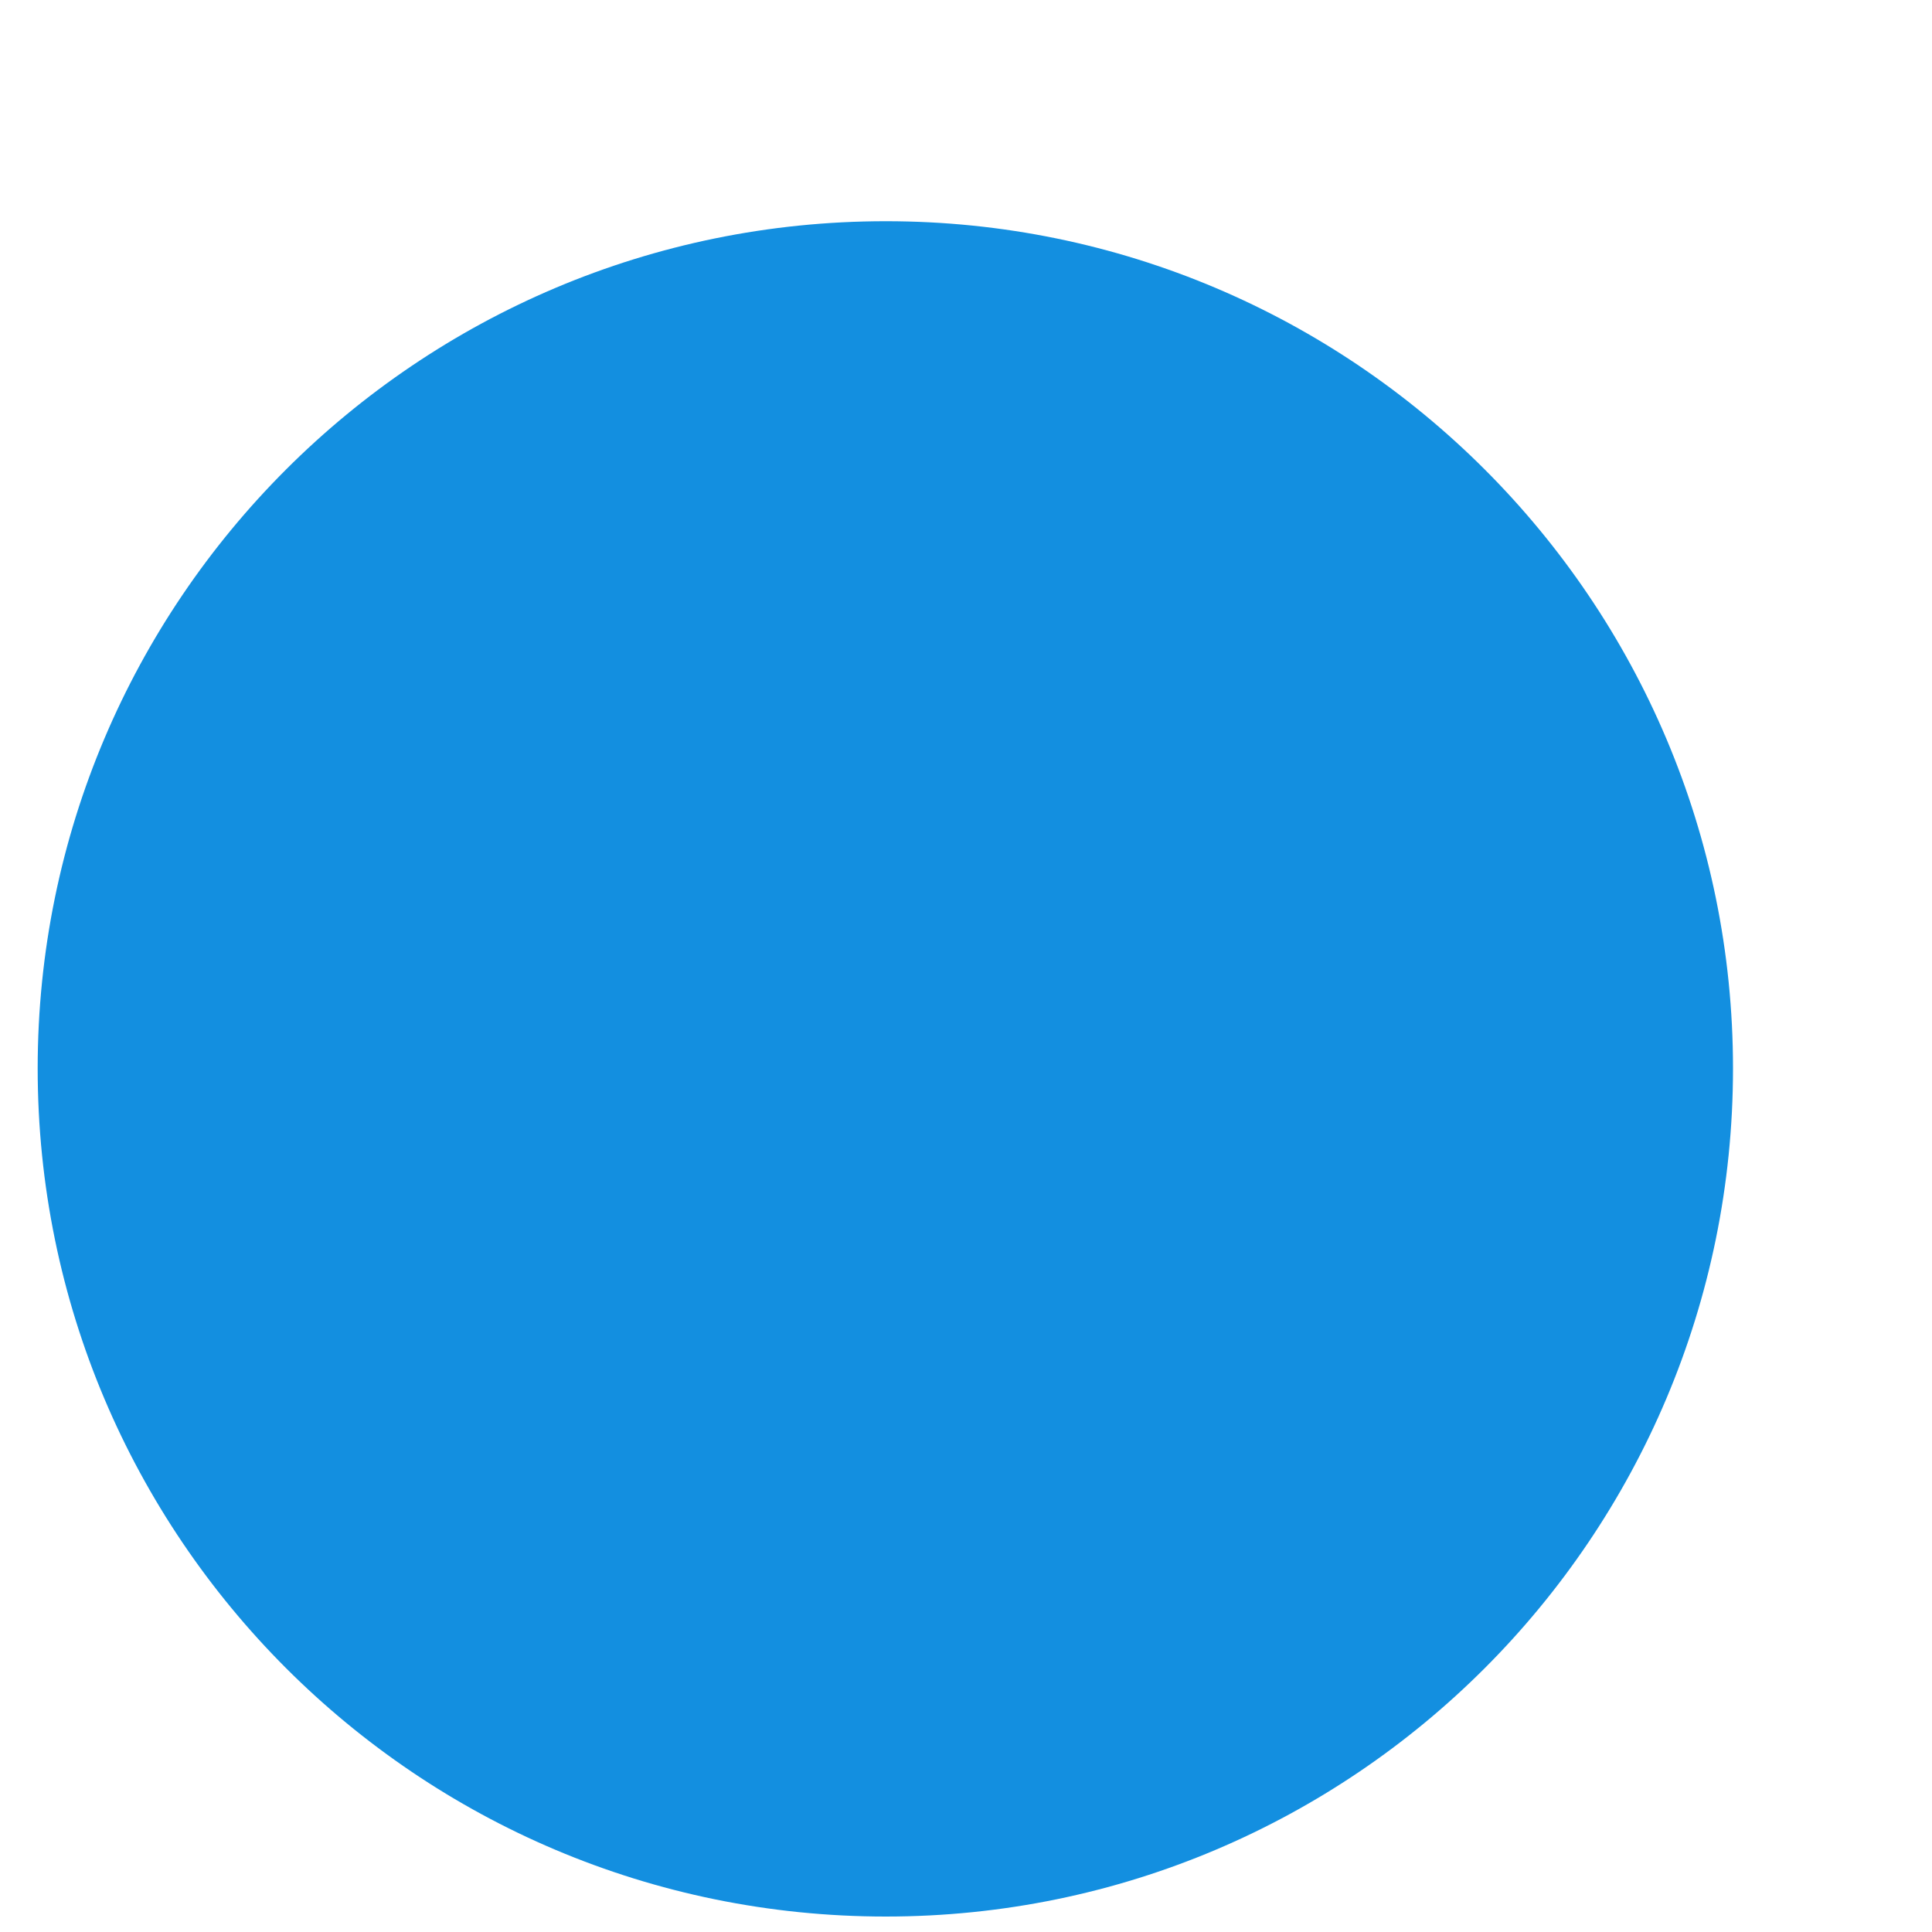
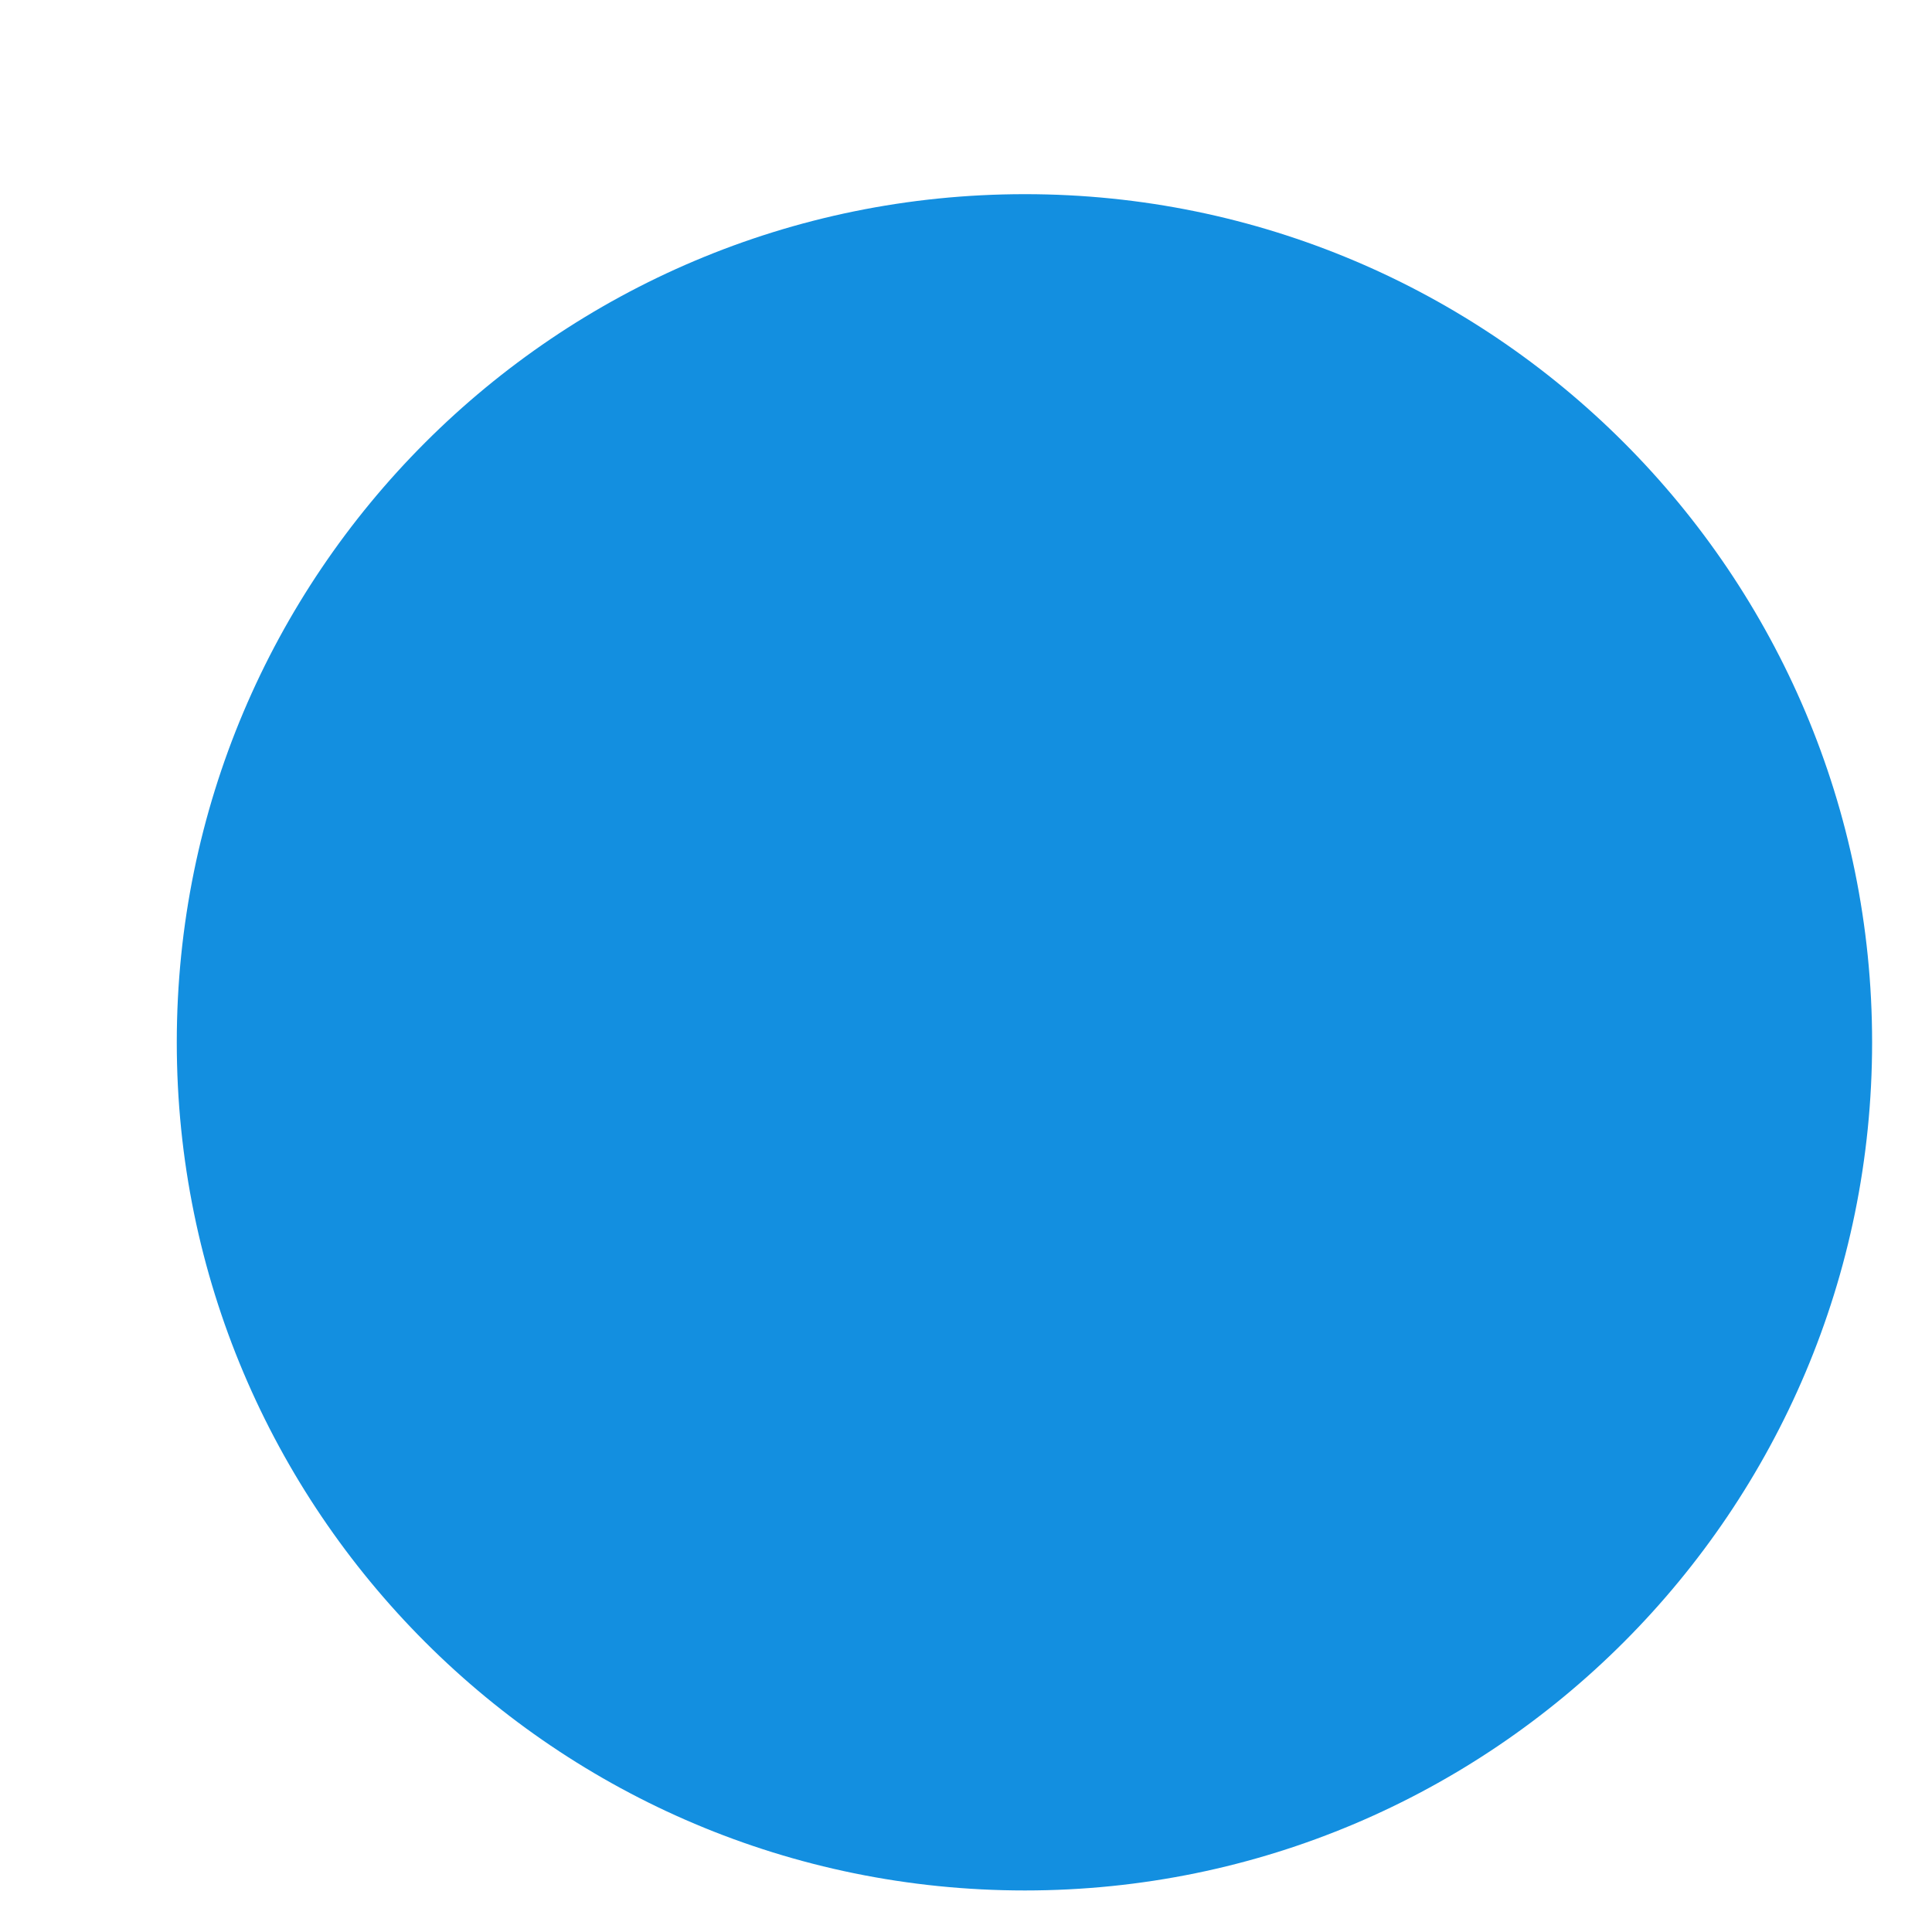
<svg xmlns="http://www.w3.org/2000/svg" version="1.1" width="2px" height="2px">
-   <g transform="matrix(1 0 0 1 -2483 -540 )">
-     <path d="M 0.039 1.106  C 0.039 1.591  0.432 1.984  0.917 1.984  C 1.401 1.984  1.794 1.591  1.794 1.106  C 1.794 0.622  1.401 0.229  0.917 0.229  C 0.432 0.229  0.039 0.622  0.039 1.106  Z " fill-rule="nonzero" fill="#138fe0" stroke="none" transform="matrix(1 0 0 1 2483 540 )" />
+   <g transform="matrix(1 0 0 1 -2496 -531 )">
+     <path d="M 0.183 1.079  C 0.183 1.564  0.576 1.957  1.061 1.957  C 1.545 1.957  1.938 1.564  1.938 1.079  C 1.938 0.594  1.545 0.201  1.061 0.201  C 0.576 0.201  0.183 0.594  0.183 1.079  Z " fill-rule="nonzero" fill="#138fe0" stroke="none" transform="matrix(1 0 0 1 2496 531 )" />
  </g>
</svg>
